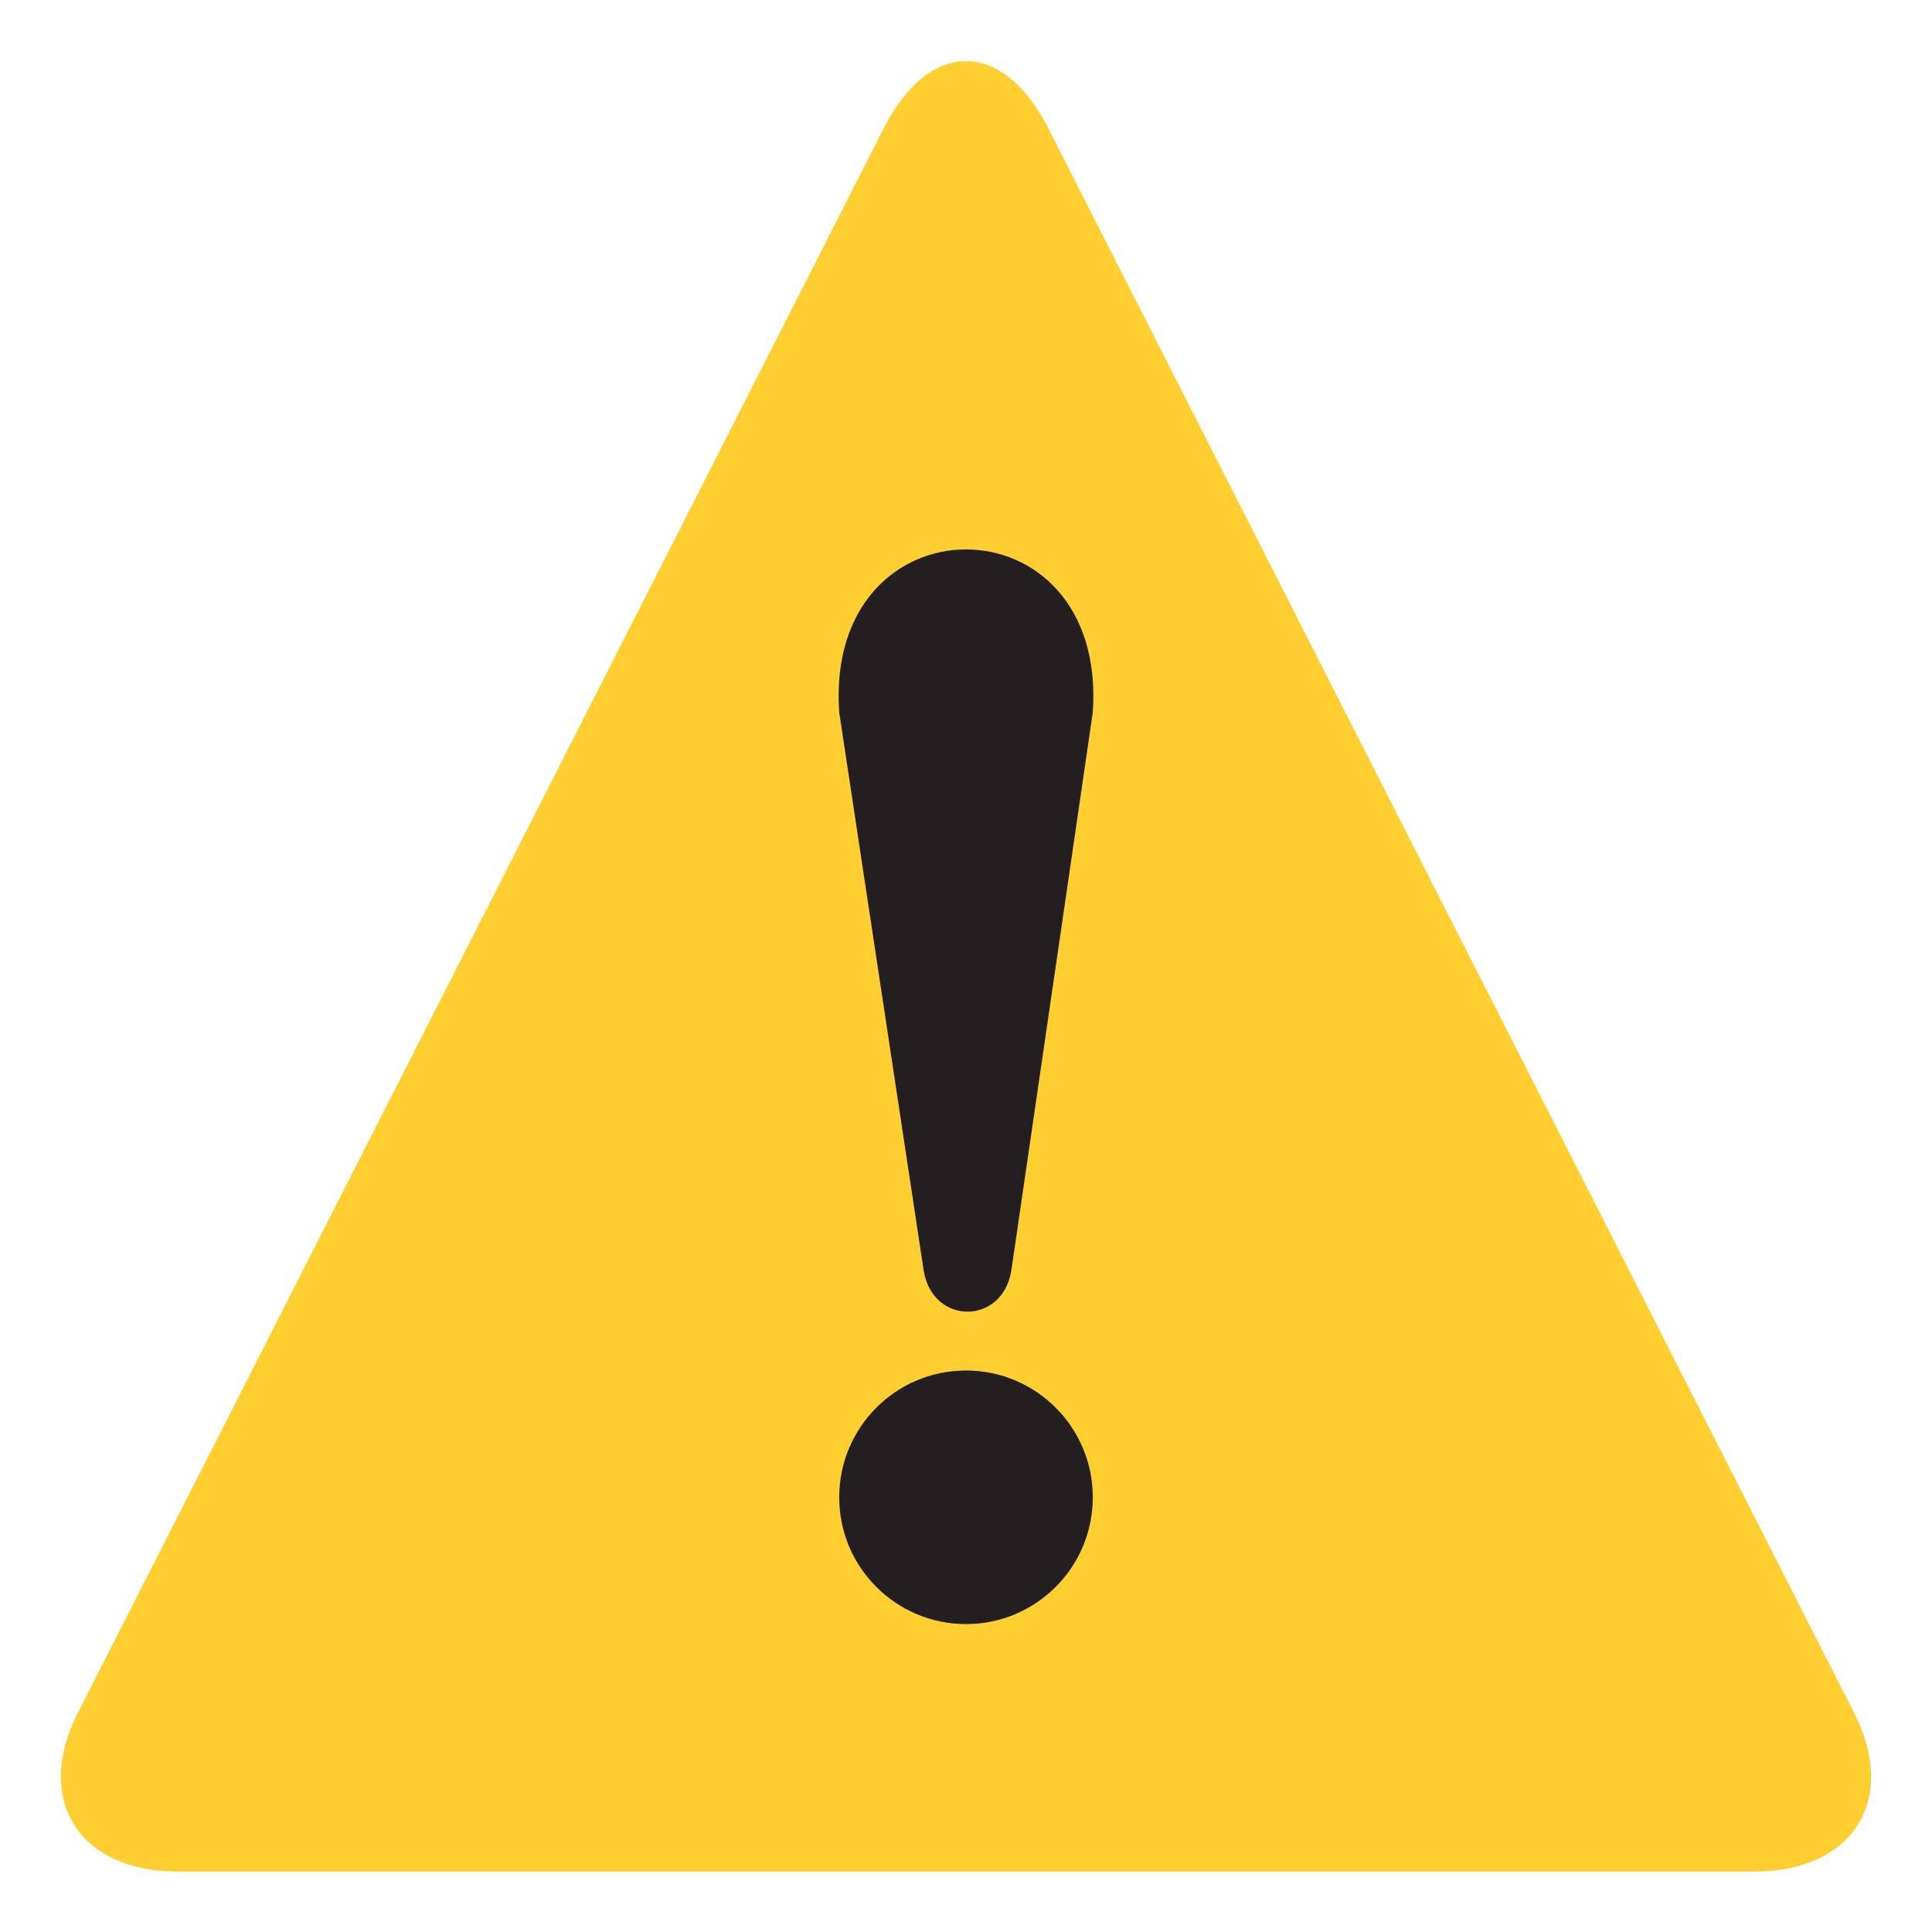
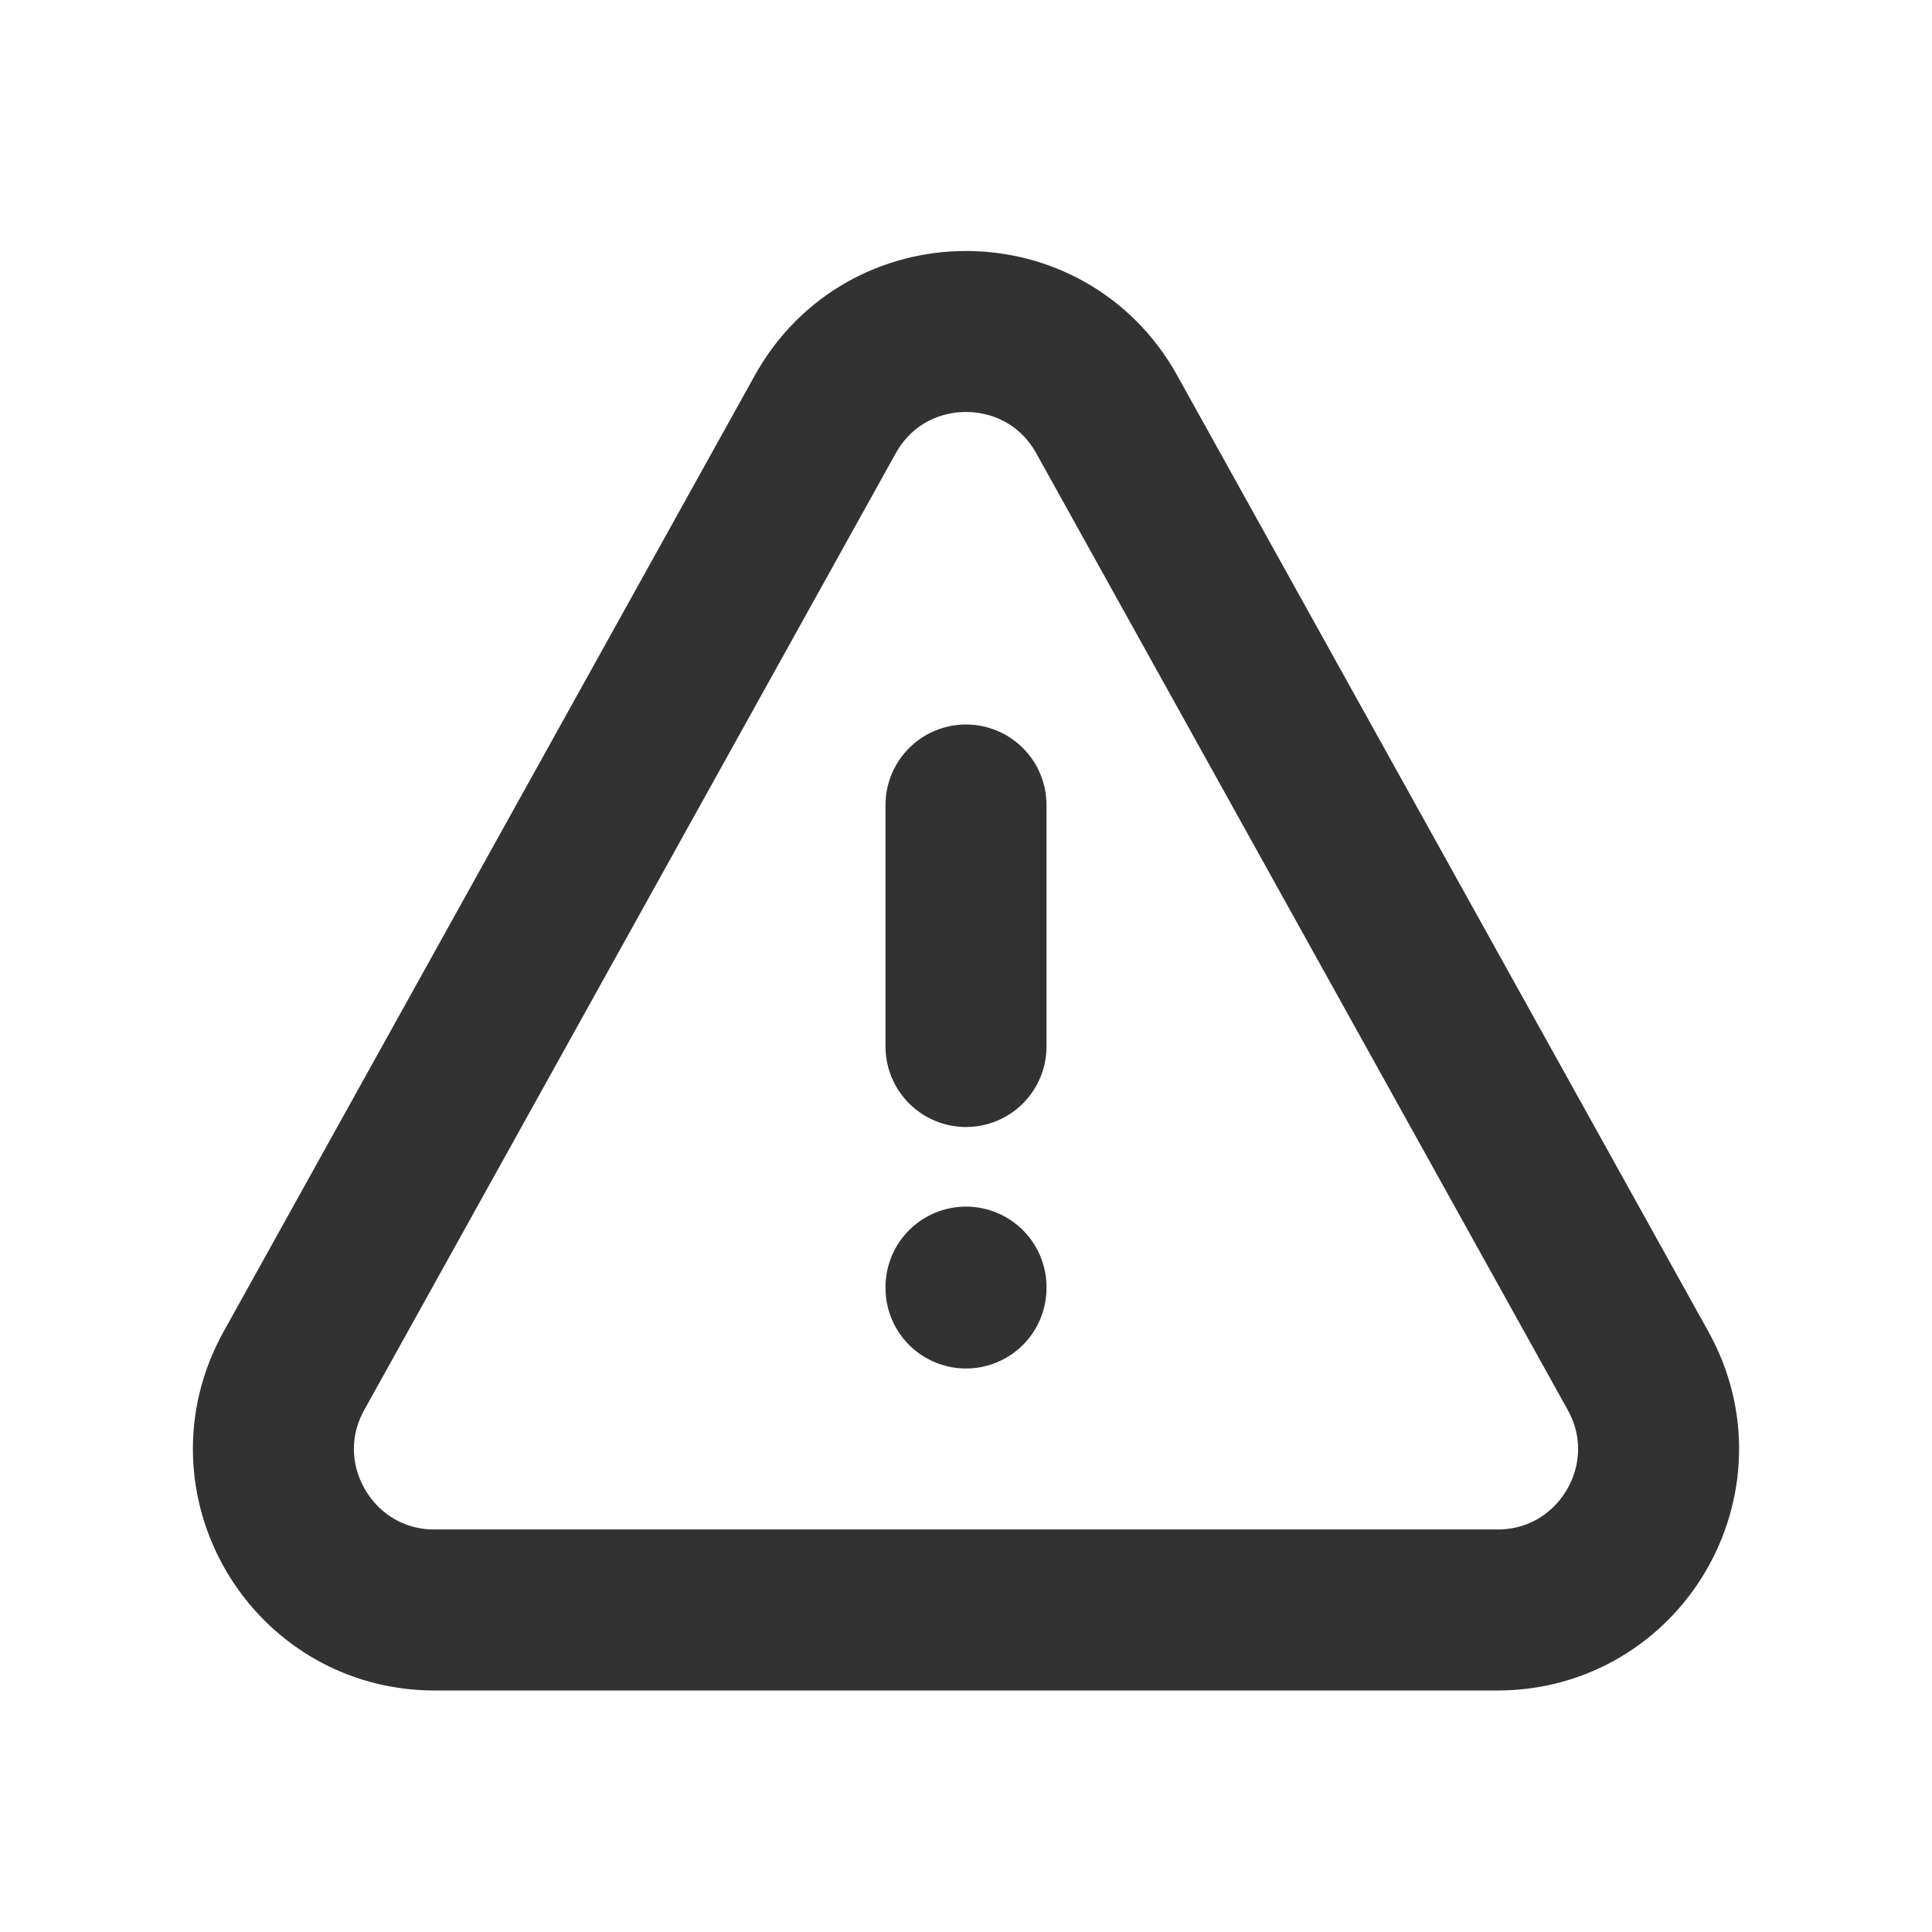
- <svg xmlns="http://www.w3.org/2000/svg" width="800px" height="800px" viewBox="0 0 64 64" aria-hidden="true" role="img" class="iconify iconify--emojione" preserveAspectRatio="xMidYMid meet">
-   <path d="M5.9 62c-3.3 0-4.8-2.4-3.3-5.3L29.3 4.2c1.5-2.9 3.9-2.9 5.4 0l26.7 52.5c1.5 2.9 0 5.3-3.3 5.3H5.9z" fill="#ffce31">
- 
- </path>
-   <g fill="#231f20">
-     <path d="M27.8 23.6l2.8 18.5c.3 1.8 2.6 1.8 2.9 0l2.7-18.5c.5-7.2-8.9-7.2-8.4 0">
- 
- </path>
-     <circle cx="32" cy="49.6" r="4.2">
- 
- </circle>
-   </g>
+ <svg xmlns="http://www.w3.org/2000/svg" width="800px" height="800px" viewBox="0 0 24 24" fill="none">
+   <path d="M12 10V13" stroke="#323232" stroke-width="2" stroke-linecap="round" />
+   <path d="M12 16V15.989" stroke="#323232" stroke-width="2" stroke-linecap="round" />
+   <path d="M10.252 5.147L3.651 17.029C2.91 18.362 3.874 20 5.399 20H18.601C20.126 20 21.09 18.362 20.349 17.029L13.748 5.147C12.986 3.775 11.014 3.775 10.252 5.147Z" stroke="#323232" stroke-width="2" stroke-linecap="round" stroke-linejoin="round" />
</svg>
